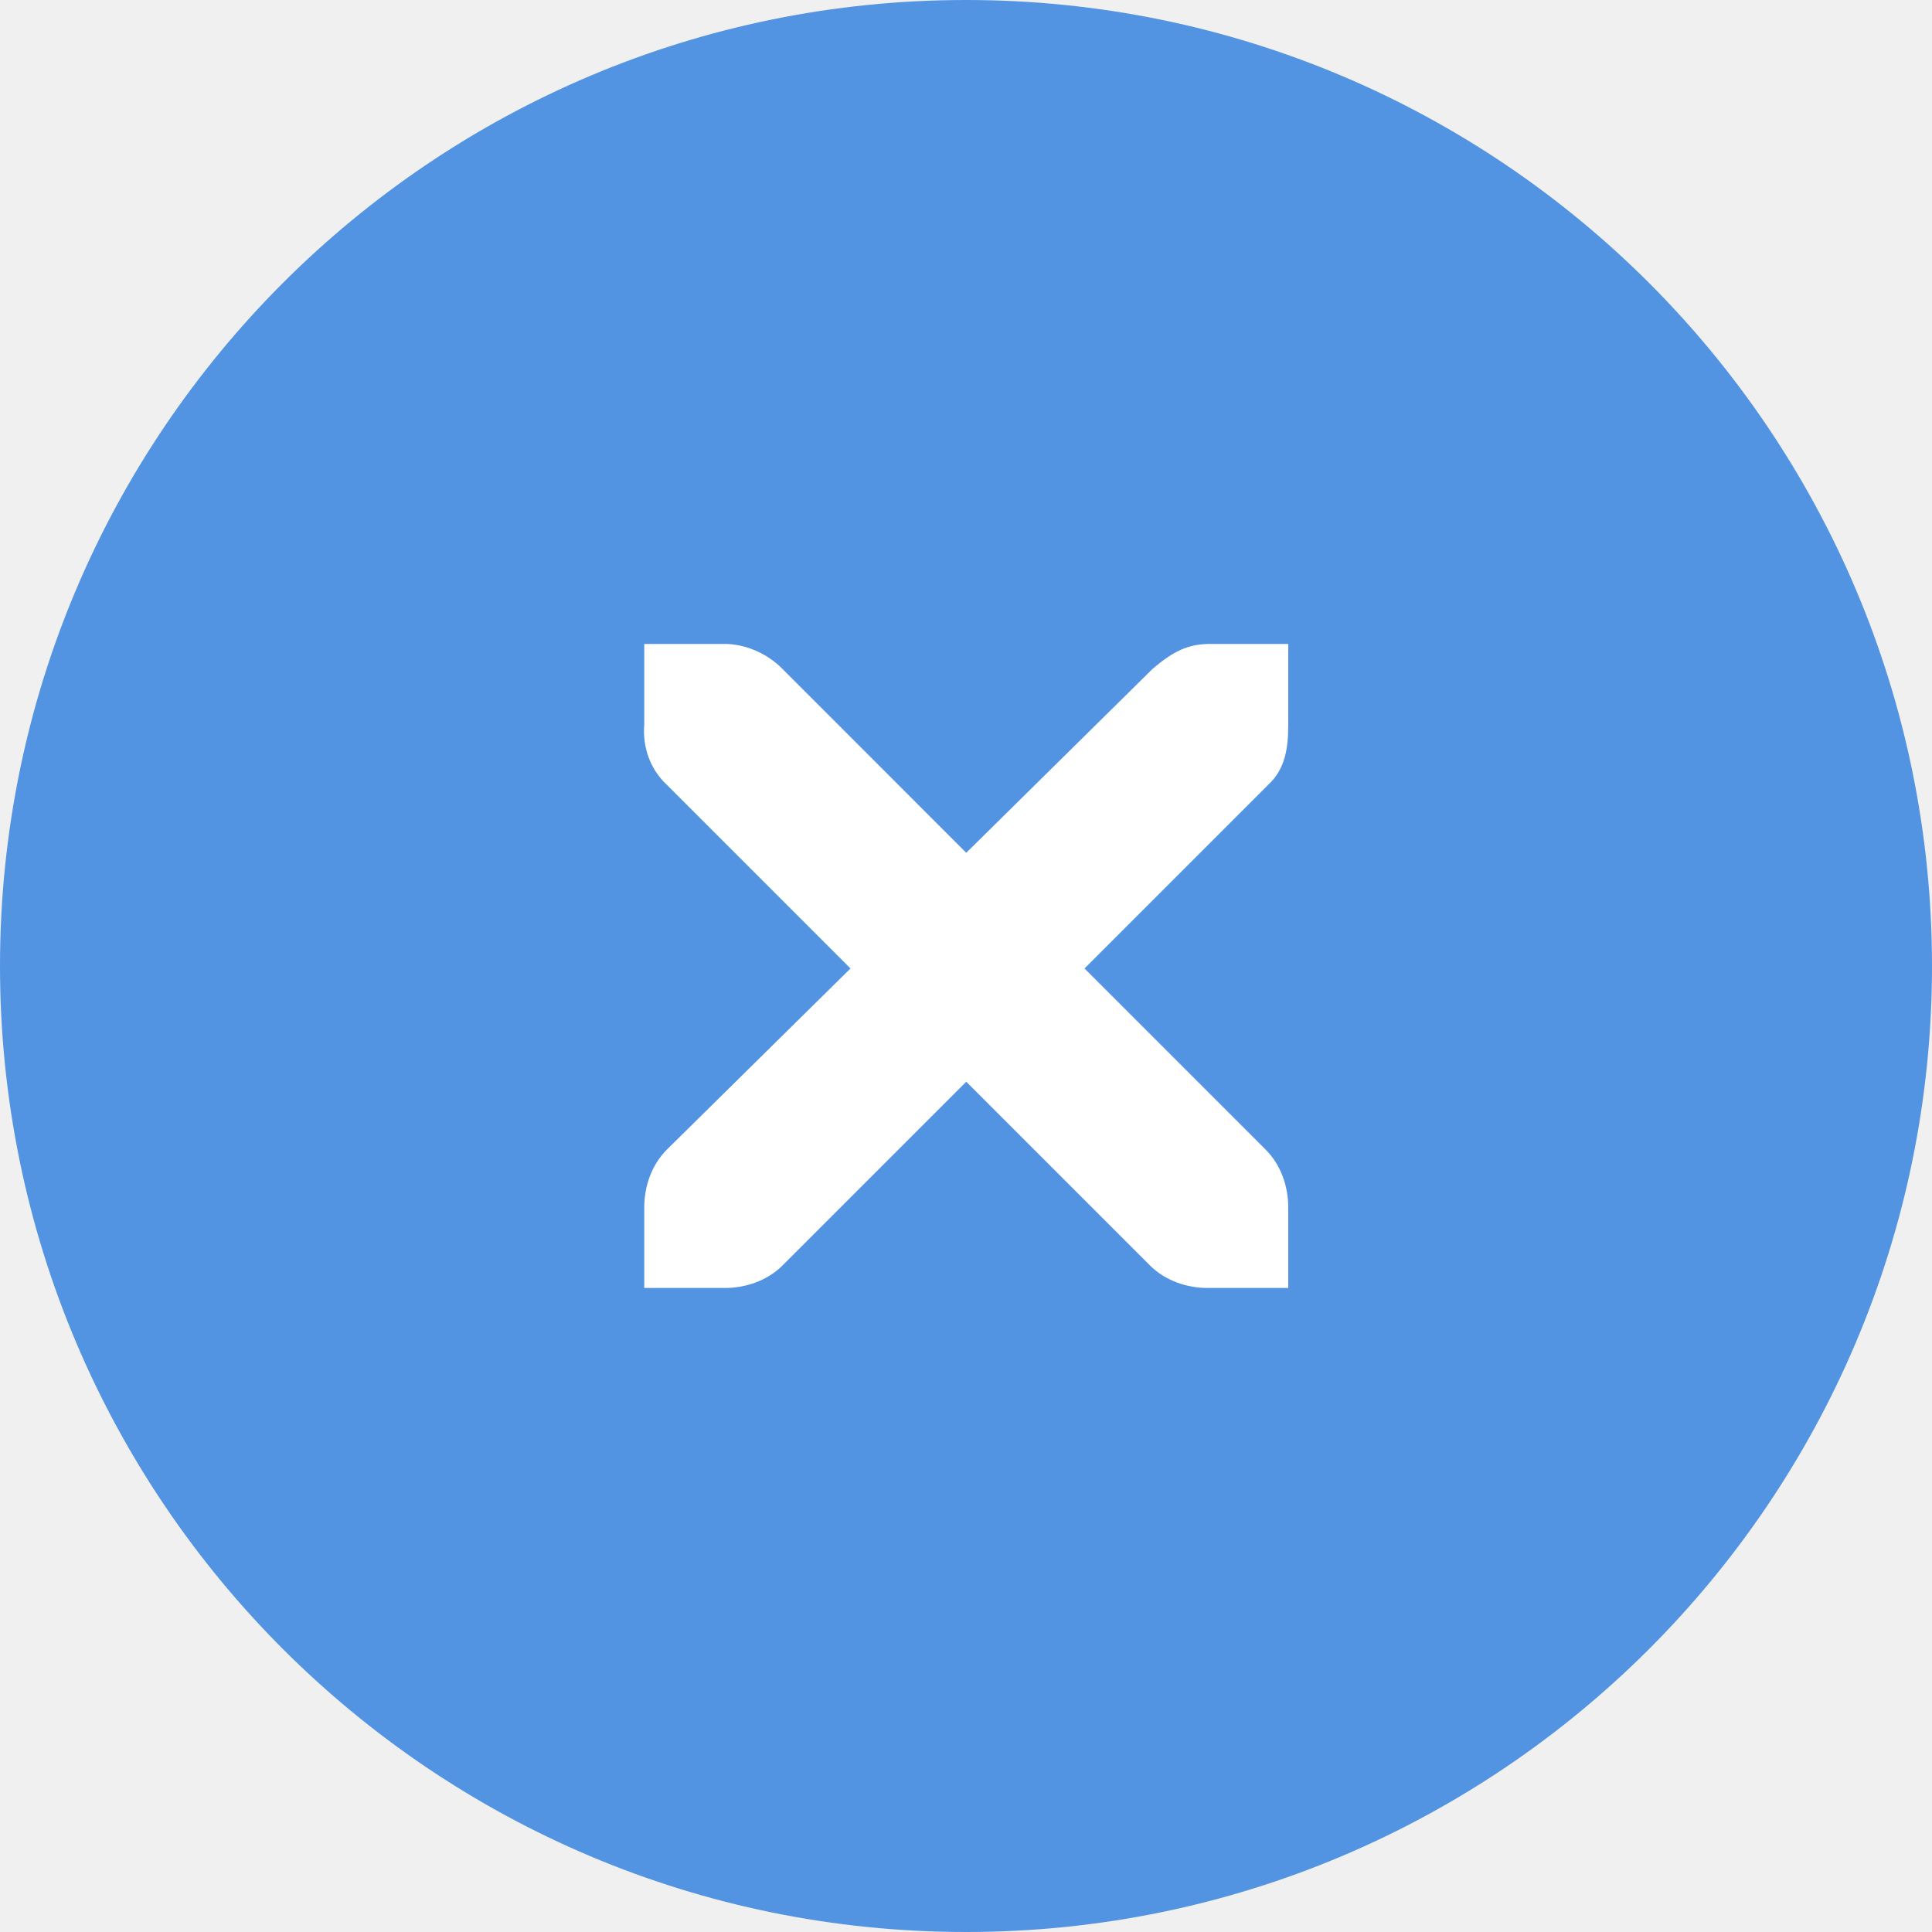
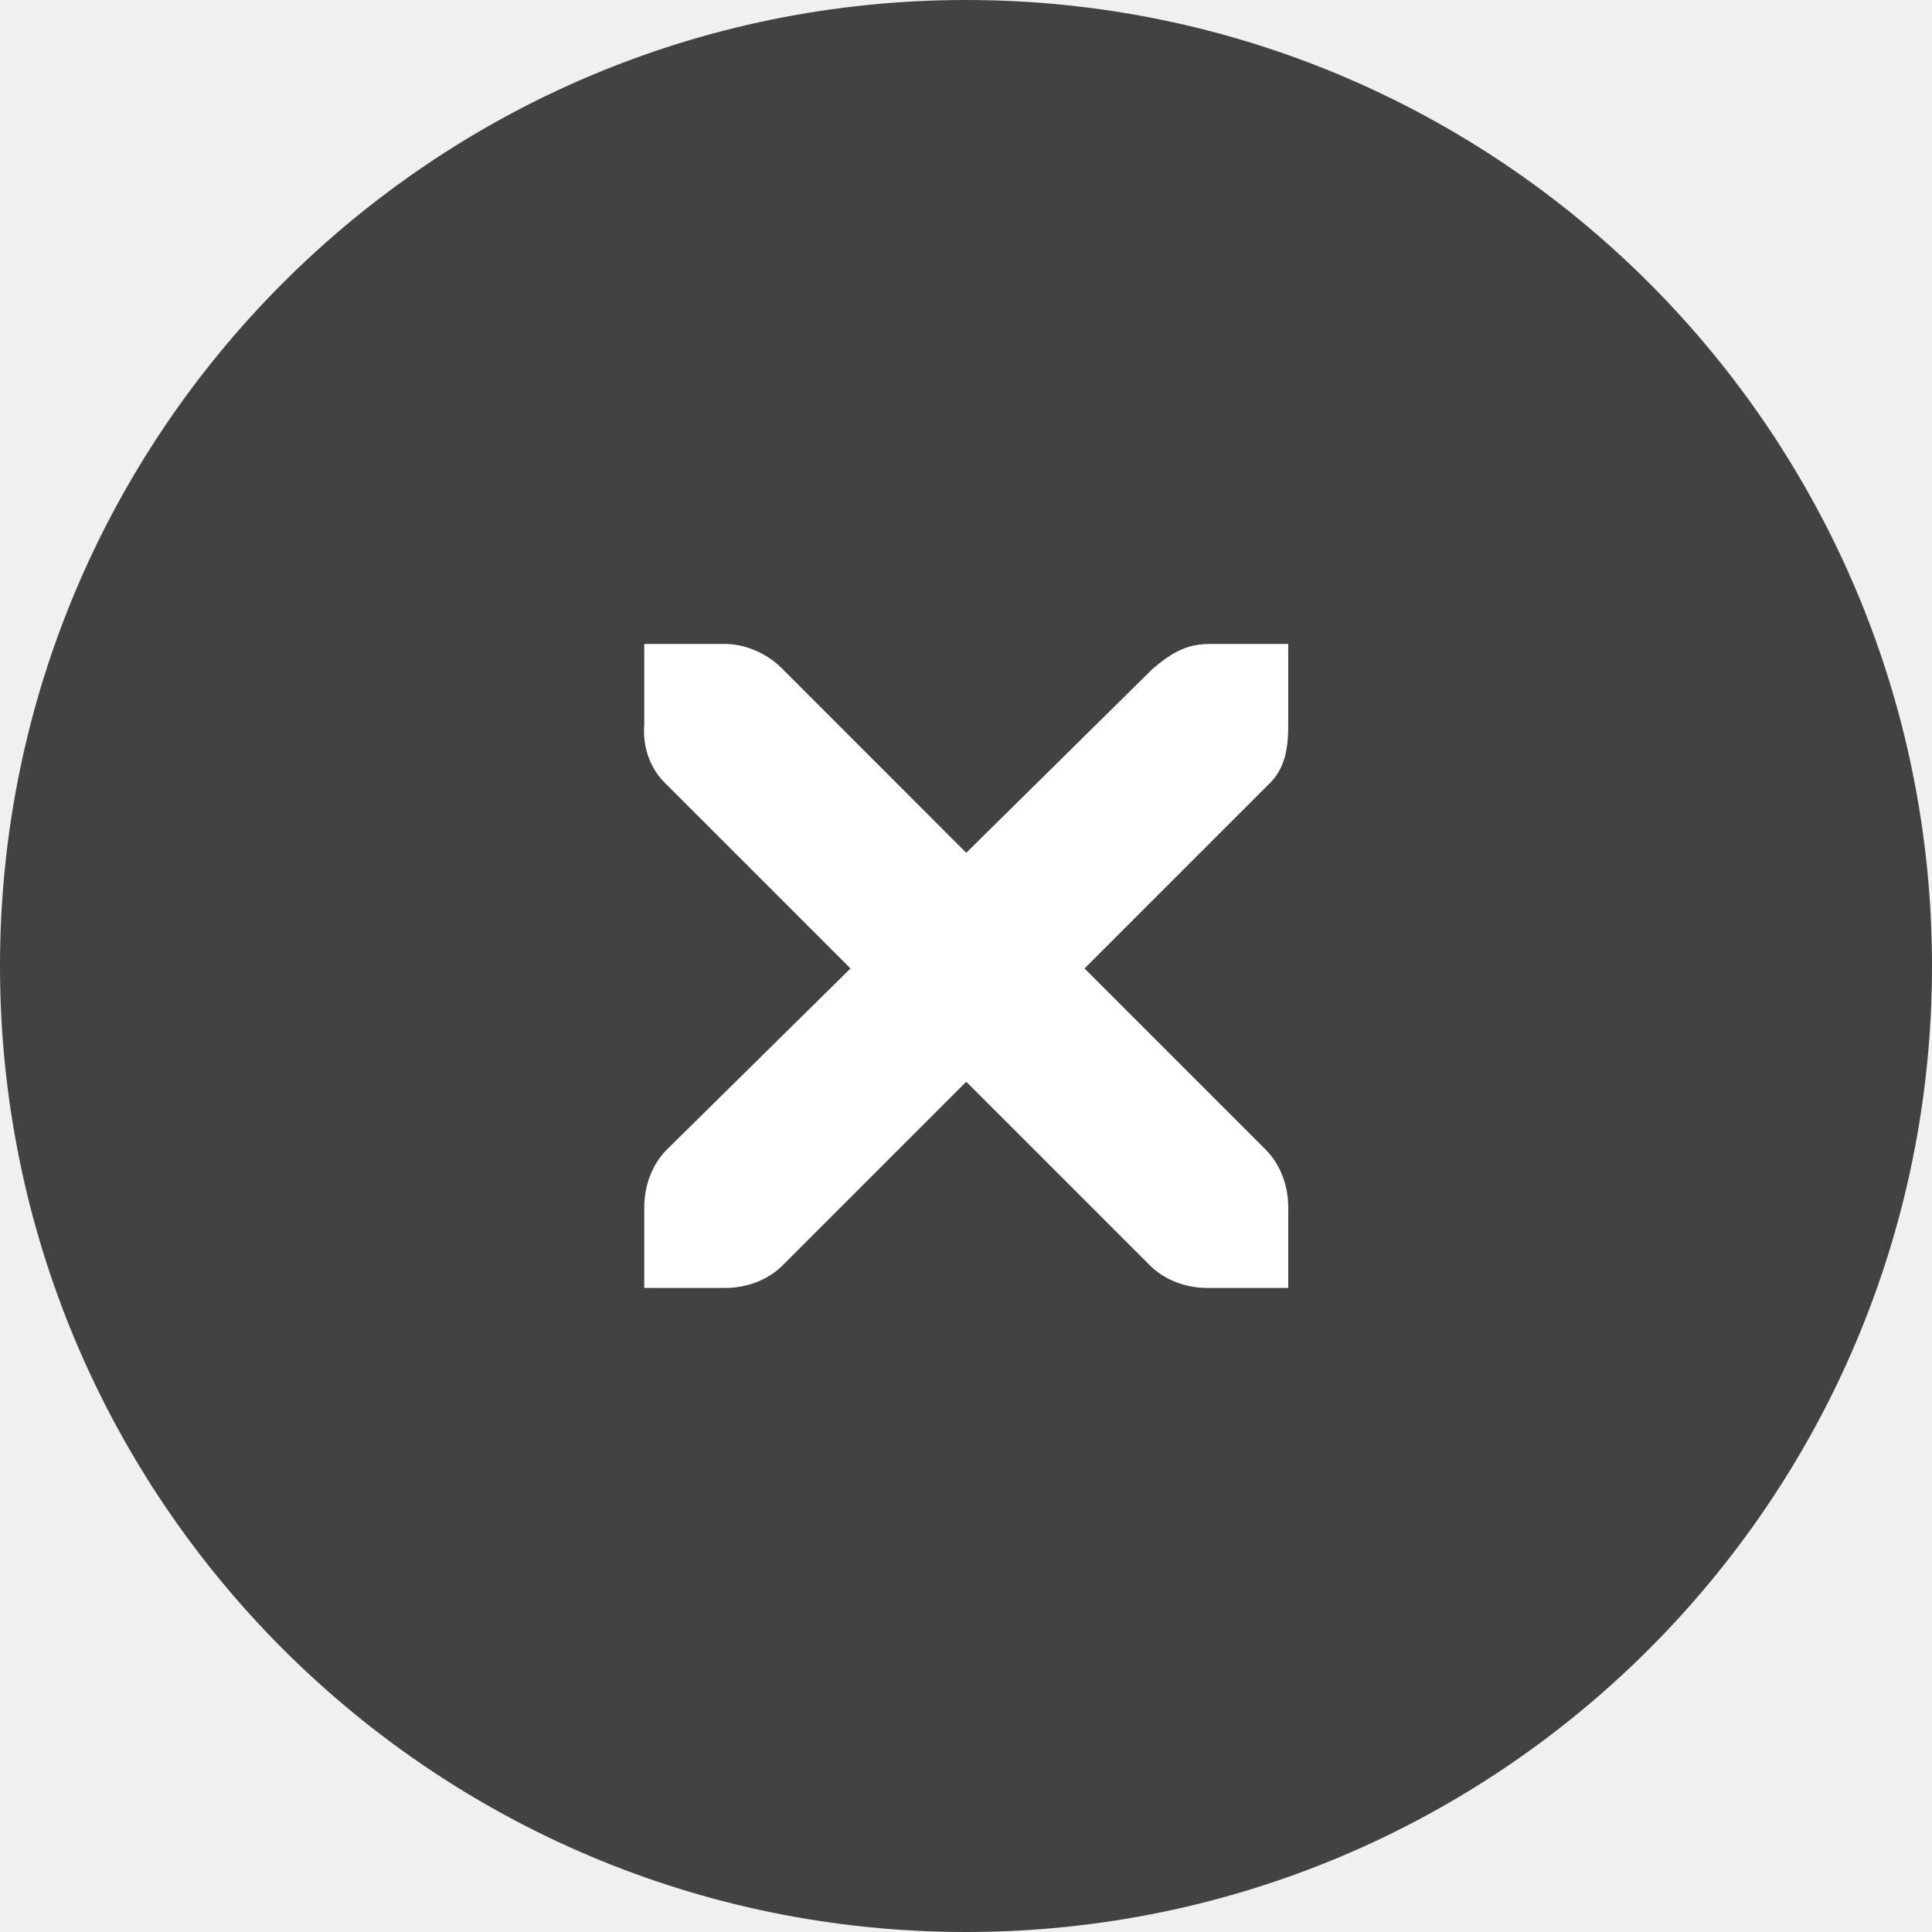
<svg xmlns="http://www.w3.org/2000/svg" width="18" height="18" viewBox="0 0 18 18" id="svg5995" version="1.1">
  <defs id="defs5997" />
  <g id="layer1" transform="translate(0,-1034.362)">
-     <circle style="display:inline;opacity:1;fill:#5294e2;fill-opacity:1;stroke:#5294e2;stroke-width:1;stroke-linecap:round;stroke-linejoin:miter;stroke-miterlimit:4;stroke-dasharray:none;stroke-dashoffset:0;stroke-opacity:1" id="path4166" cx="9" cy="1043.362" r="8.5" />
+     <circle style="display:inline;opacity:1;fill:#424242;fill-opacity:1;stroke:#424242;stroke-width:1;stroke-linecap:round;stroke-linejoin:miter;stroke-miterlimit:4;stroke-dasharray:none;stroke-dashoffset:0;stroke-opacity:1" id="path4166" cx="9" cy="1043.362" r="8.5" />
    <g id="g4201" transform="translate(-19.06014,1044.307)" style="display:inline;fill:#adafb5;fill-opacity:1">
      <g style="display:inline;fill:#adafb5;fill-opacity:1" id="layer9" transform="translate(-60,-518)" />
      <g id="layer10" transform="translate(-60,-518)" style="fill:#adafb5;fill-opacity:1" />
      <g id="layer11" transform="translate(-60,-518)" style="fill:#adafb5;fill-opacity:1" />
      <g transform="matrix(0.75,0,0,0.75,22.0625,-6.945224)" id="g2996" style="fill:#adafb5;fill-opacity:1">
        <g transform="translate(-60,-518)" id="layer12" style="fill:#adafb5;fill-opacity:1">
          <g transform="translate(19,-242)" id="layer4-4-1" style="display:inline;fill:#adafb5;fill-opacity:1">
            <path d="m 45,764 1,0 c 0.01,-1.2e-4 0.021,-4.6e-4 0.031,0 0.255,0.011 0.51,0.129 0.688,0.312 L 49,766.594 51.312,764.312 C 51.578,764.082 51.759,764.007 52,764 l 1,0 0,1 c 0,0.286 -0.034,0.551 -0.25,0.75 l -2.281,2.281 2.25,2.25 C 52.907,770.469 53,770.735 53,771 l 0,1 -1,0 c -0.265,-10e-6 -0.531,-0.093 -0.719,-0.281 L 49,769.438 46.719,771.719 C 46.531,771.907 46.265,772 46,772 l -1,0 0,-1 c -3e-6,-0.265 0.093,-0.531 0.281,-0.719 l 2.281,-2.25 L 45.281,765.75 C 45.071,765.555 44.978,765.281 45,765 l 0,-1 z" id="path10839-9" style="color:#bebebe;font-style:normal;font-variant:normal;font-weight:normal;font-stretch:normal;font-size:medium;line-height:normal;font-family:'Andale Mono';-inkscape-font-specification:'Andale Mono';text-indent:0;text-align:start;text-decoration:none;text-decoration-line:none;letter-spacing:normal;word-spacing:normal;text-transform:none;direction:ltr;block-progression:tb;writing-mode:lr-tb;text-anchor:start;display:inline;overflow:visible;visibility:visible;fill:#ffffff;fill-opacity:1;fill-rule:nonzero;stroke:none;stroke-width:1.781;marker:none;enable-background:new" />
          </g>
        </g>
      </g>
      <g id="layer13" transform="translate(-60,-518)" style="fill:#adafb5;fill-opacity:1" />
      <g id="layer14" transform="translate(-60,-518)" style="fill:#adafb5;fill-opacity:1" />
      <g id="layer15" transform="translate(-60,-518)" style="fill:#adafb5;fill-opacity:1" />
    </g>
  </g>
</svg>
